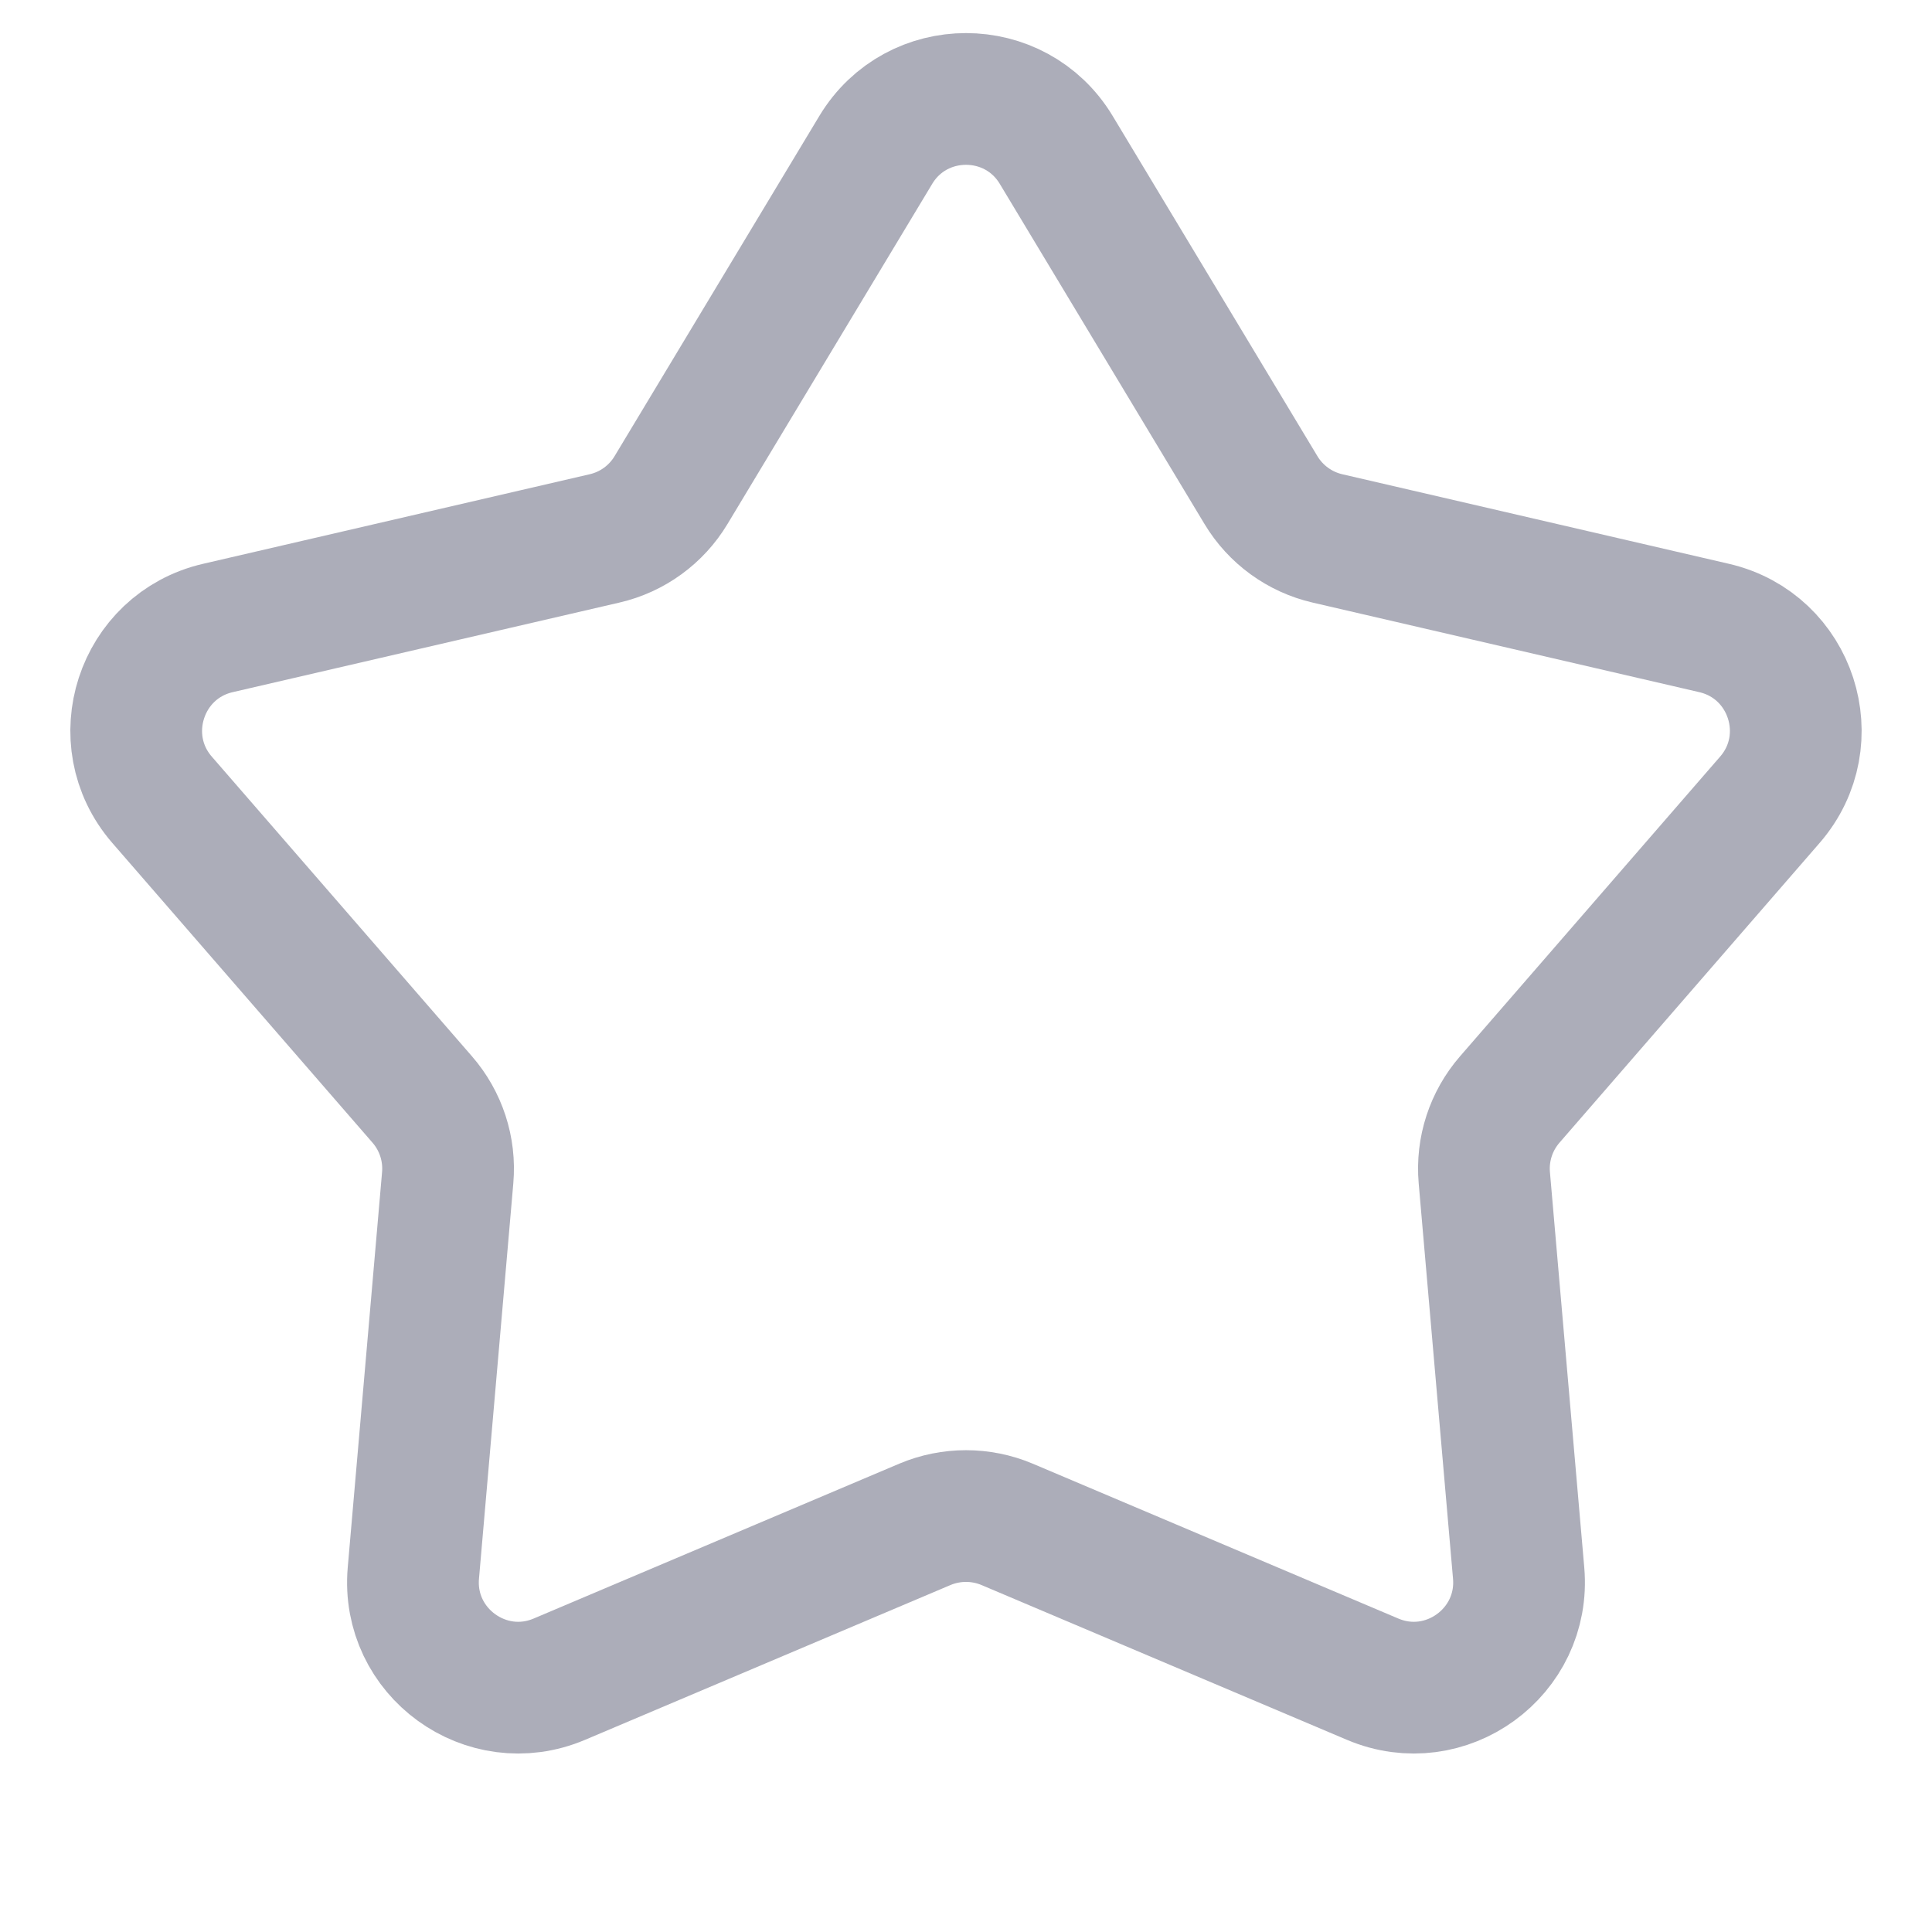
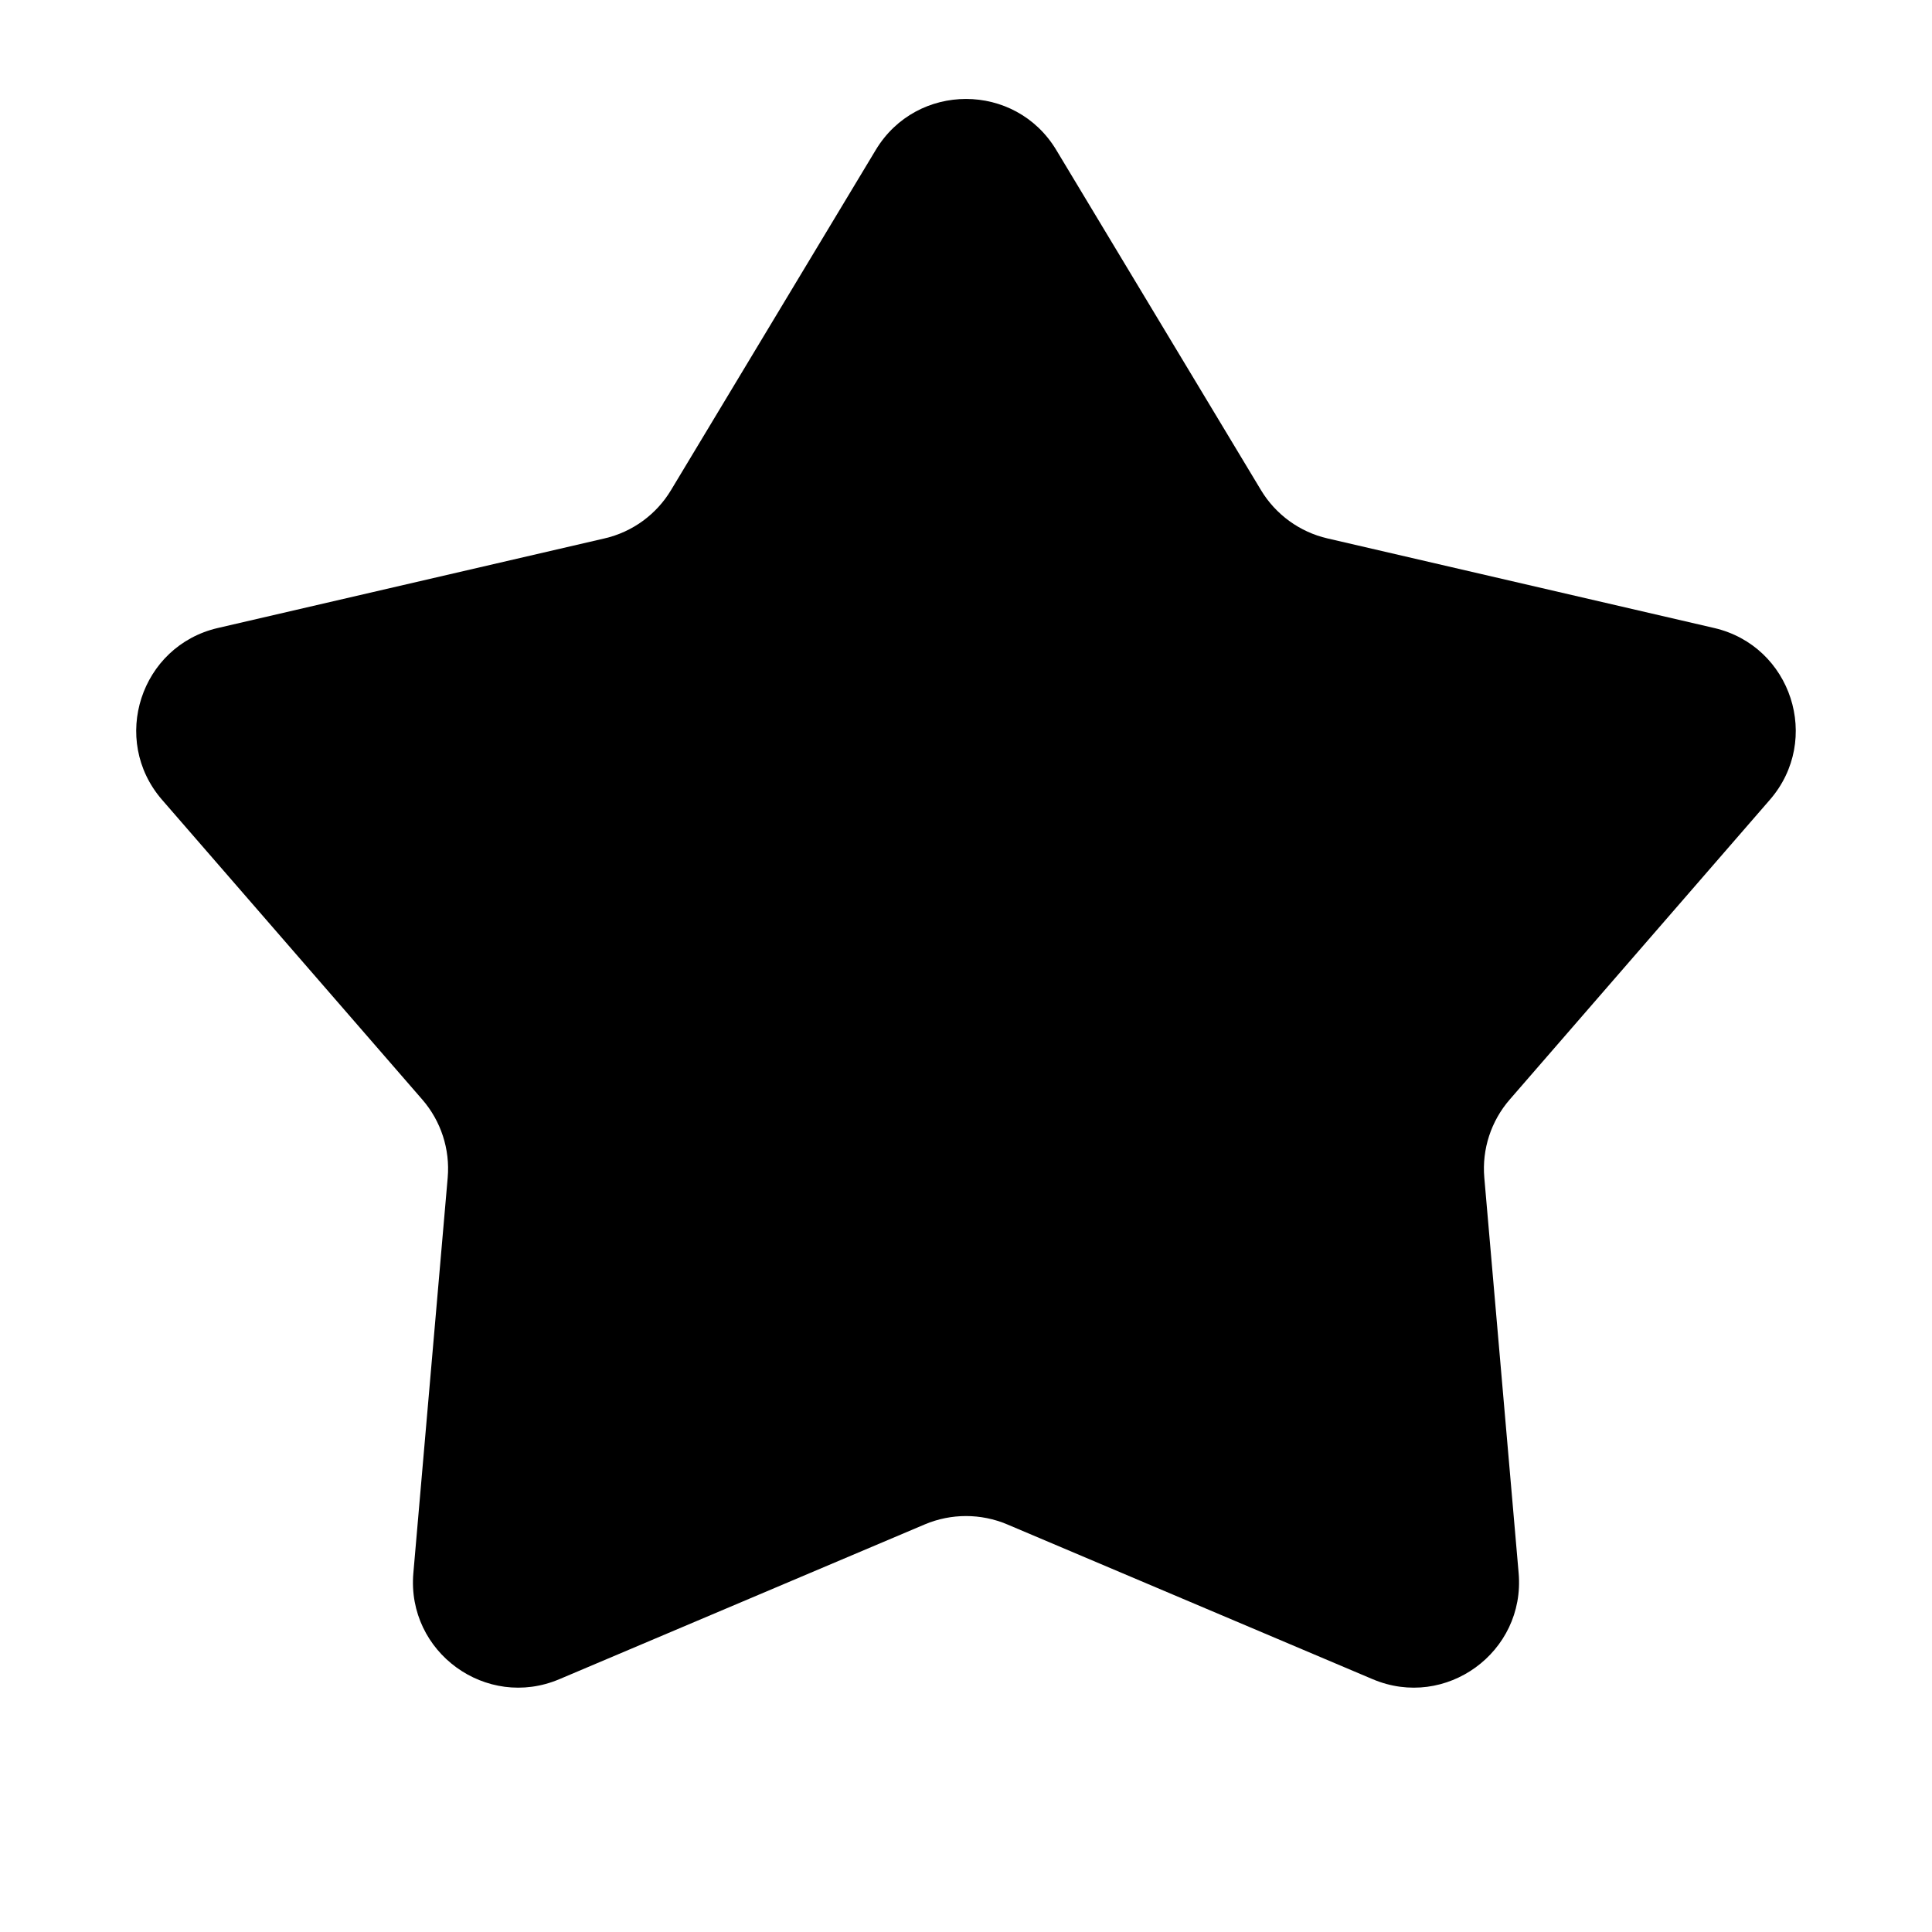
- <svg xmlns="http://www.w3.org/2000/svg" width="22" height="22" viewBox="0 0 22 22" fill="none">
-   <path d="M9.972 1.708C10.438 0.933 11.562 0.933 12.028 1.708L14.359 5.581C14.526 5.859 14.8 6.058 15.116 6.131L19.519 7.151C20.4 7.355 20.747 8.424 20.154 9.107L17.192 12.52C16.979 12.765 16.874 13.086 16.902 13.41L17.293 17.913C17.371 18.814 16.462 19.474 15.63 19.121L11.468 17.358C11.169 17.232 10.831 17.232 10.532 17.358L6.37 19.121C5.538 19.474 4.629 18.814 4.707 17.913L5.098 13.41C5.126 13.086 5.021 12.765 4.808 12.52L1.845 9.107C1.253 8.424 1.6 7.355 2.481 7.151L6.884 6.131C7.201 6.058 7.474 5.859 7.641 5.581L9.972 1.708Z" stroke="#ACADB9" stroke-width="1.5" />
+ <svg xmlns="http://www.w3.org/2000/svg" width="22" height="22" viewBox="0 0 22 22" fill="current">
+   <path d="M9.972 1.708C10.438 0.933 11.562 0.933 12.028 1.708L14.359 5.581C14.526 5.859 14.8 6.058 15.116 6.131L19.519 7.151C20.4 7.355 20.747 8.424 20.154 9.107L17.192 12.52C16.979 12.765 16.874 13.086 16.902 13.41L17.293 17.913C17.371 18.814 16.462 19.474 15.63 19.121L11.468 17.358C11.169 17.232 10.831 17.232 10.532 17.358L6.37 19.121C5.538 19.474 4.629 18.814 4.707 17.913L5.098 13.41C5.126 13.086 5.021 12.765 4.808 12.52L1.845 9.107C1.253 8.424 1.6 7.355 2.481 7.151L6.884 6.131C7.201 6.058 7.474 5.859 7.641 5.581L9.972 1.708Z" stroke="current" stroke-width="1.5" />
</svg>
